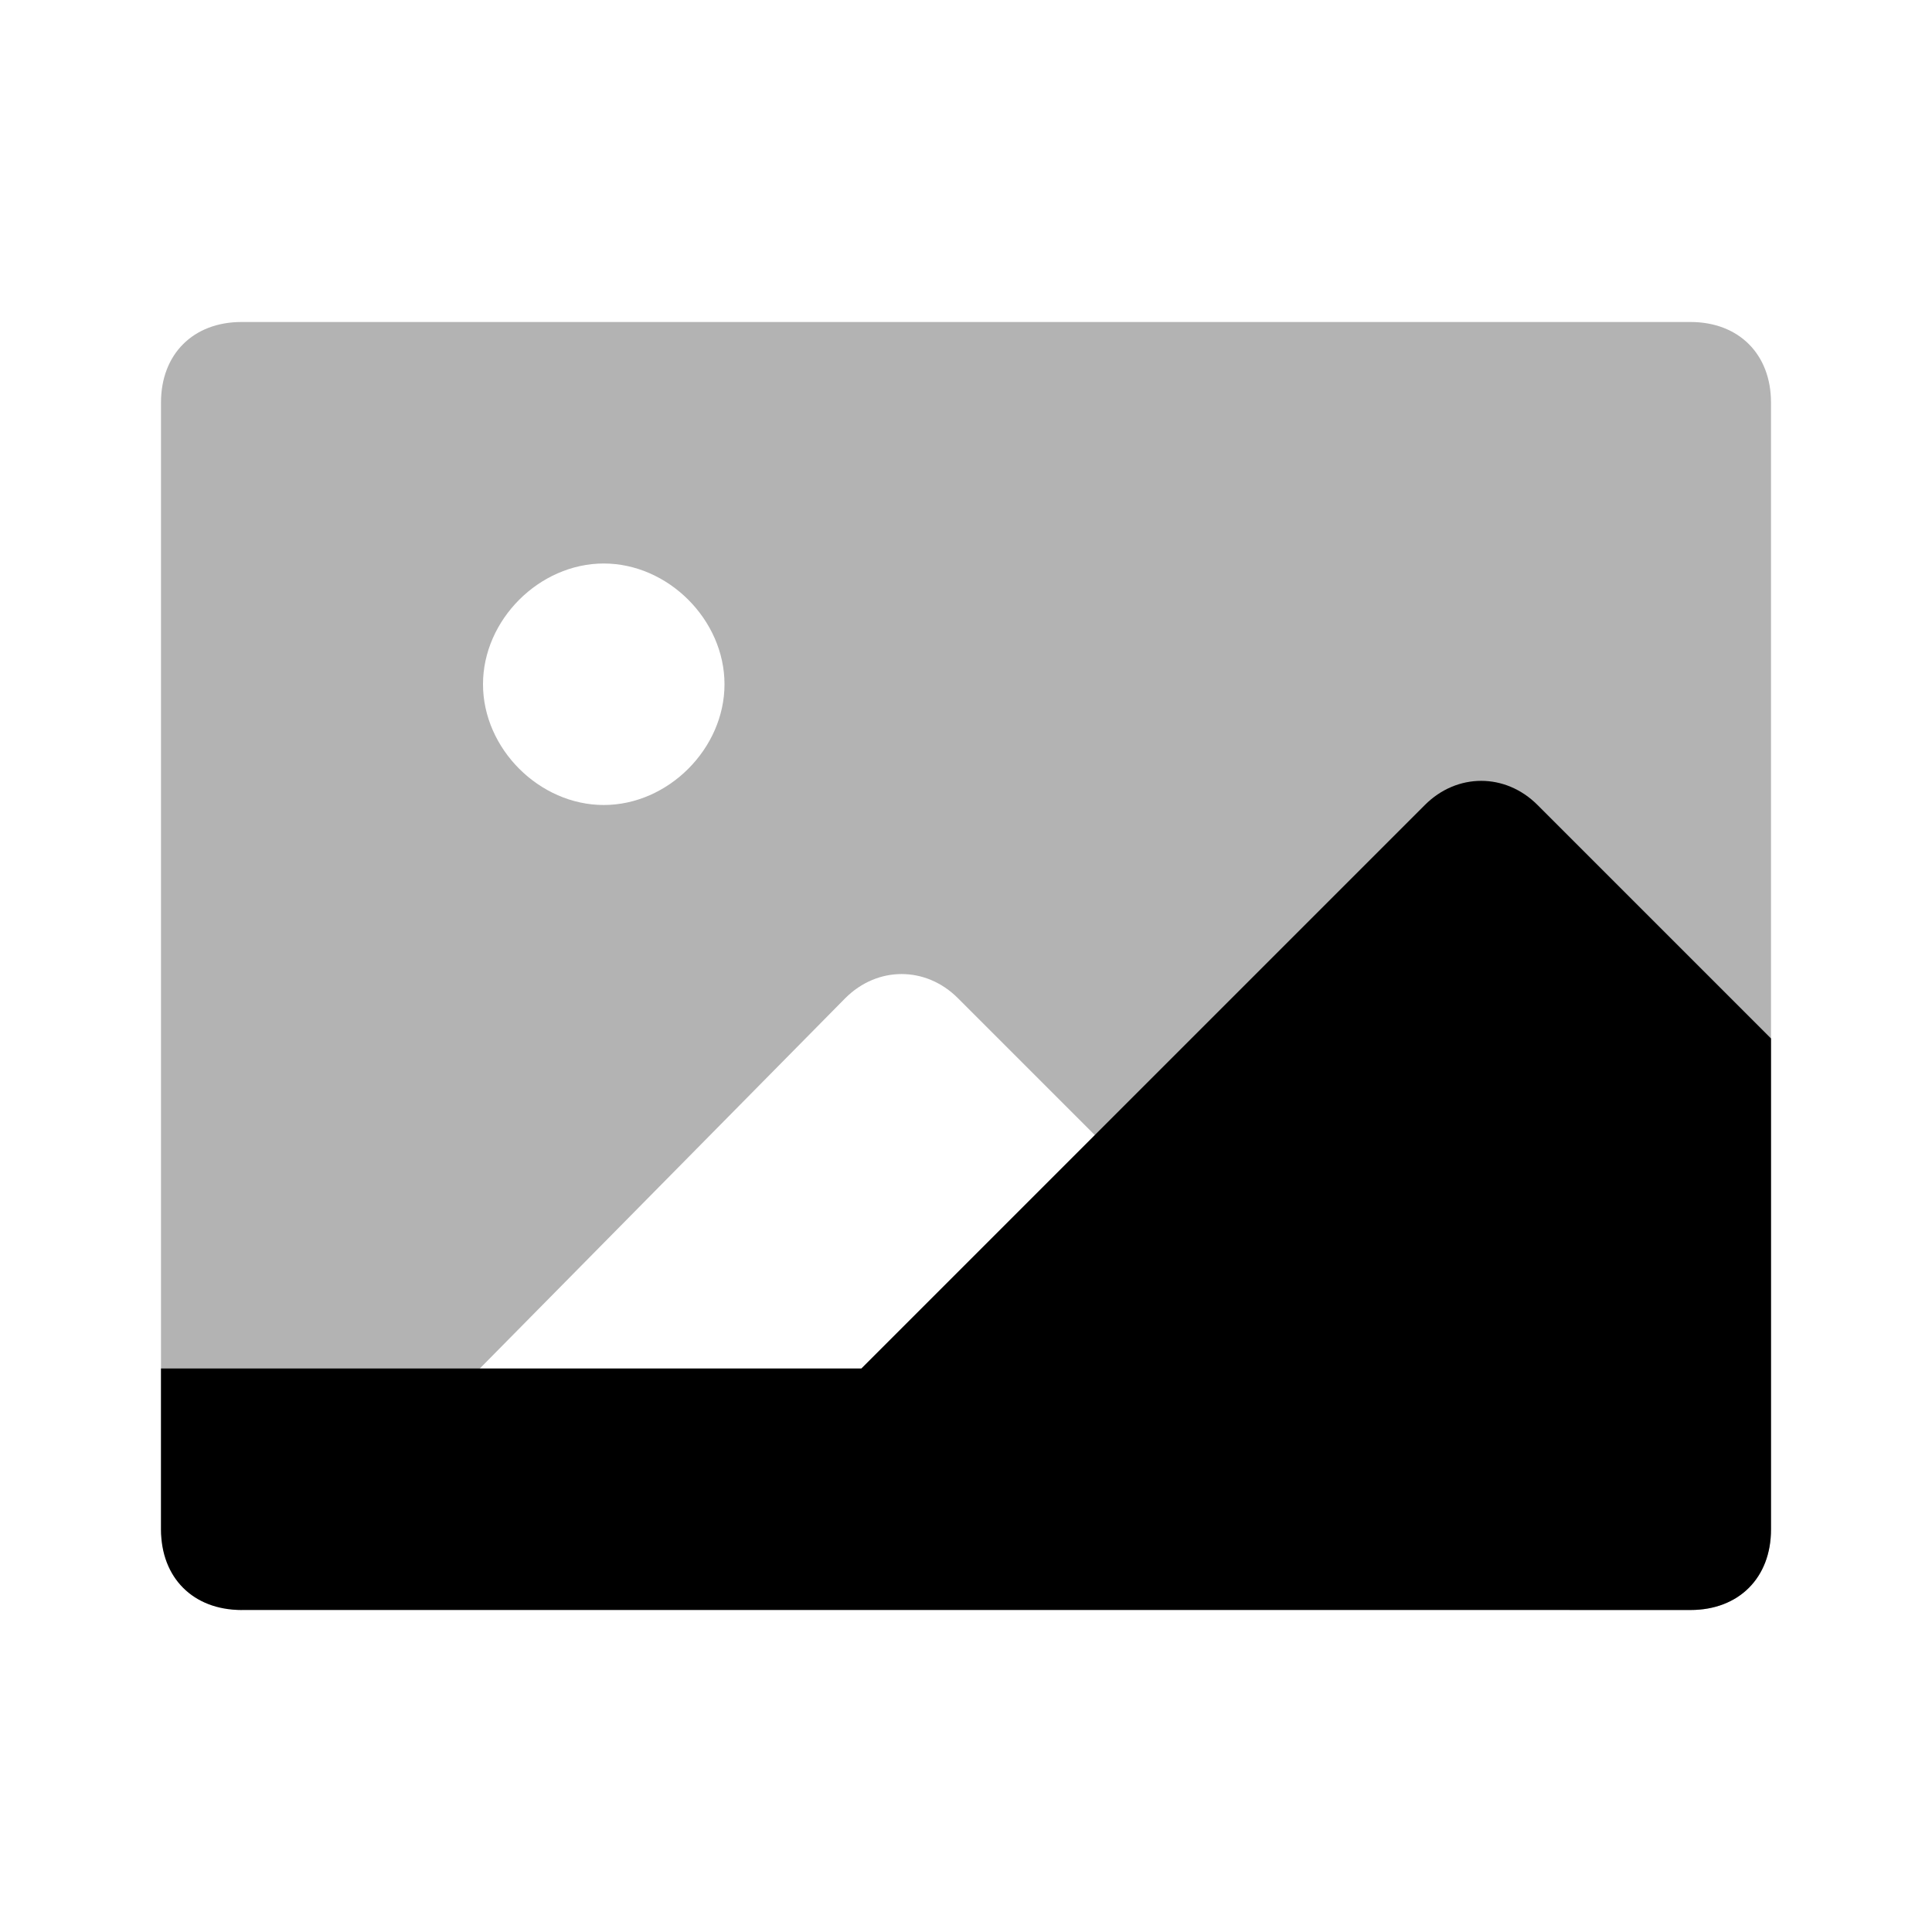
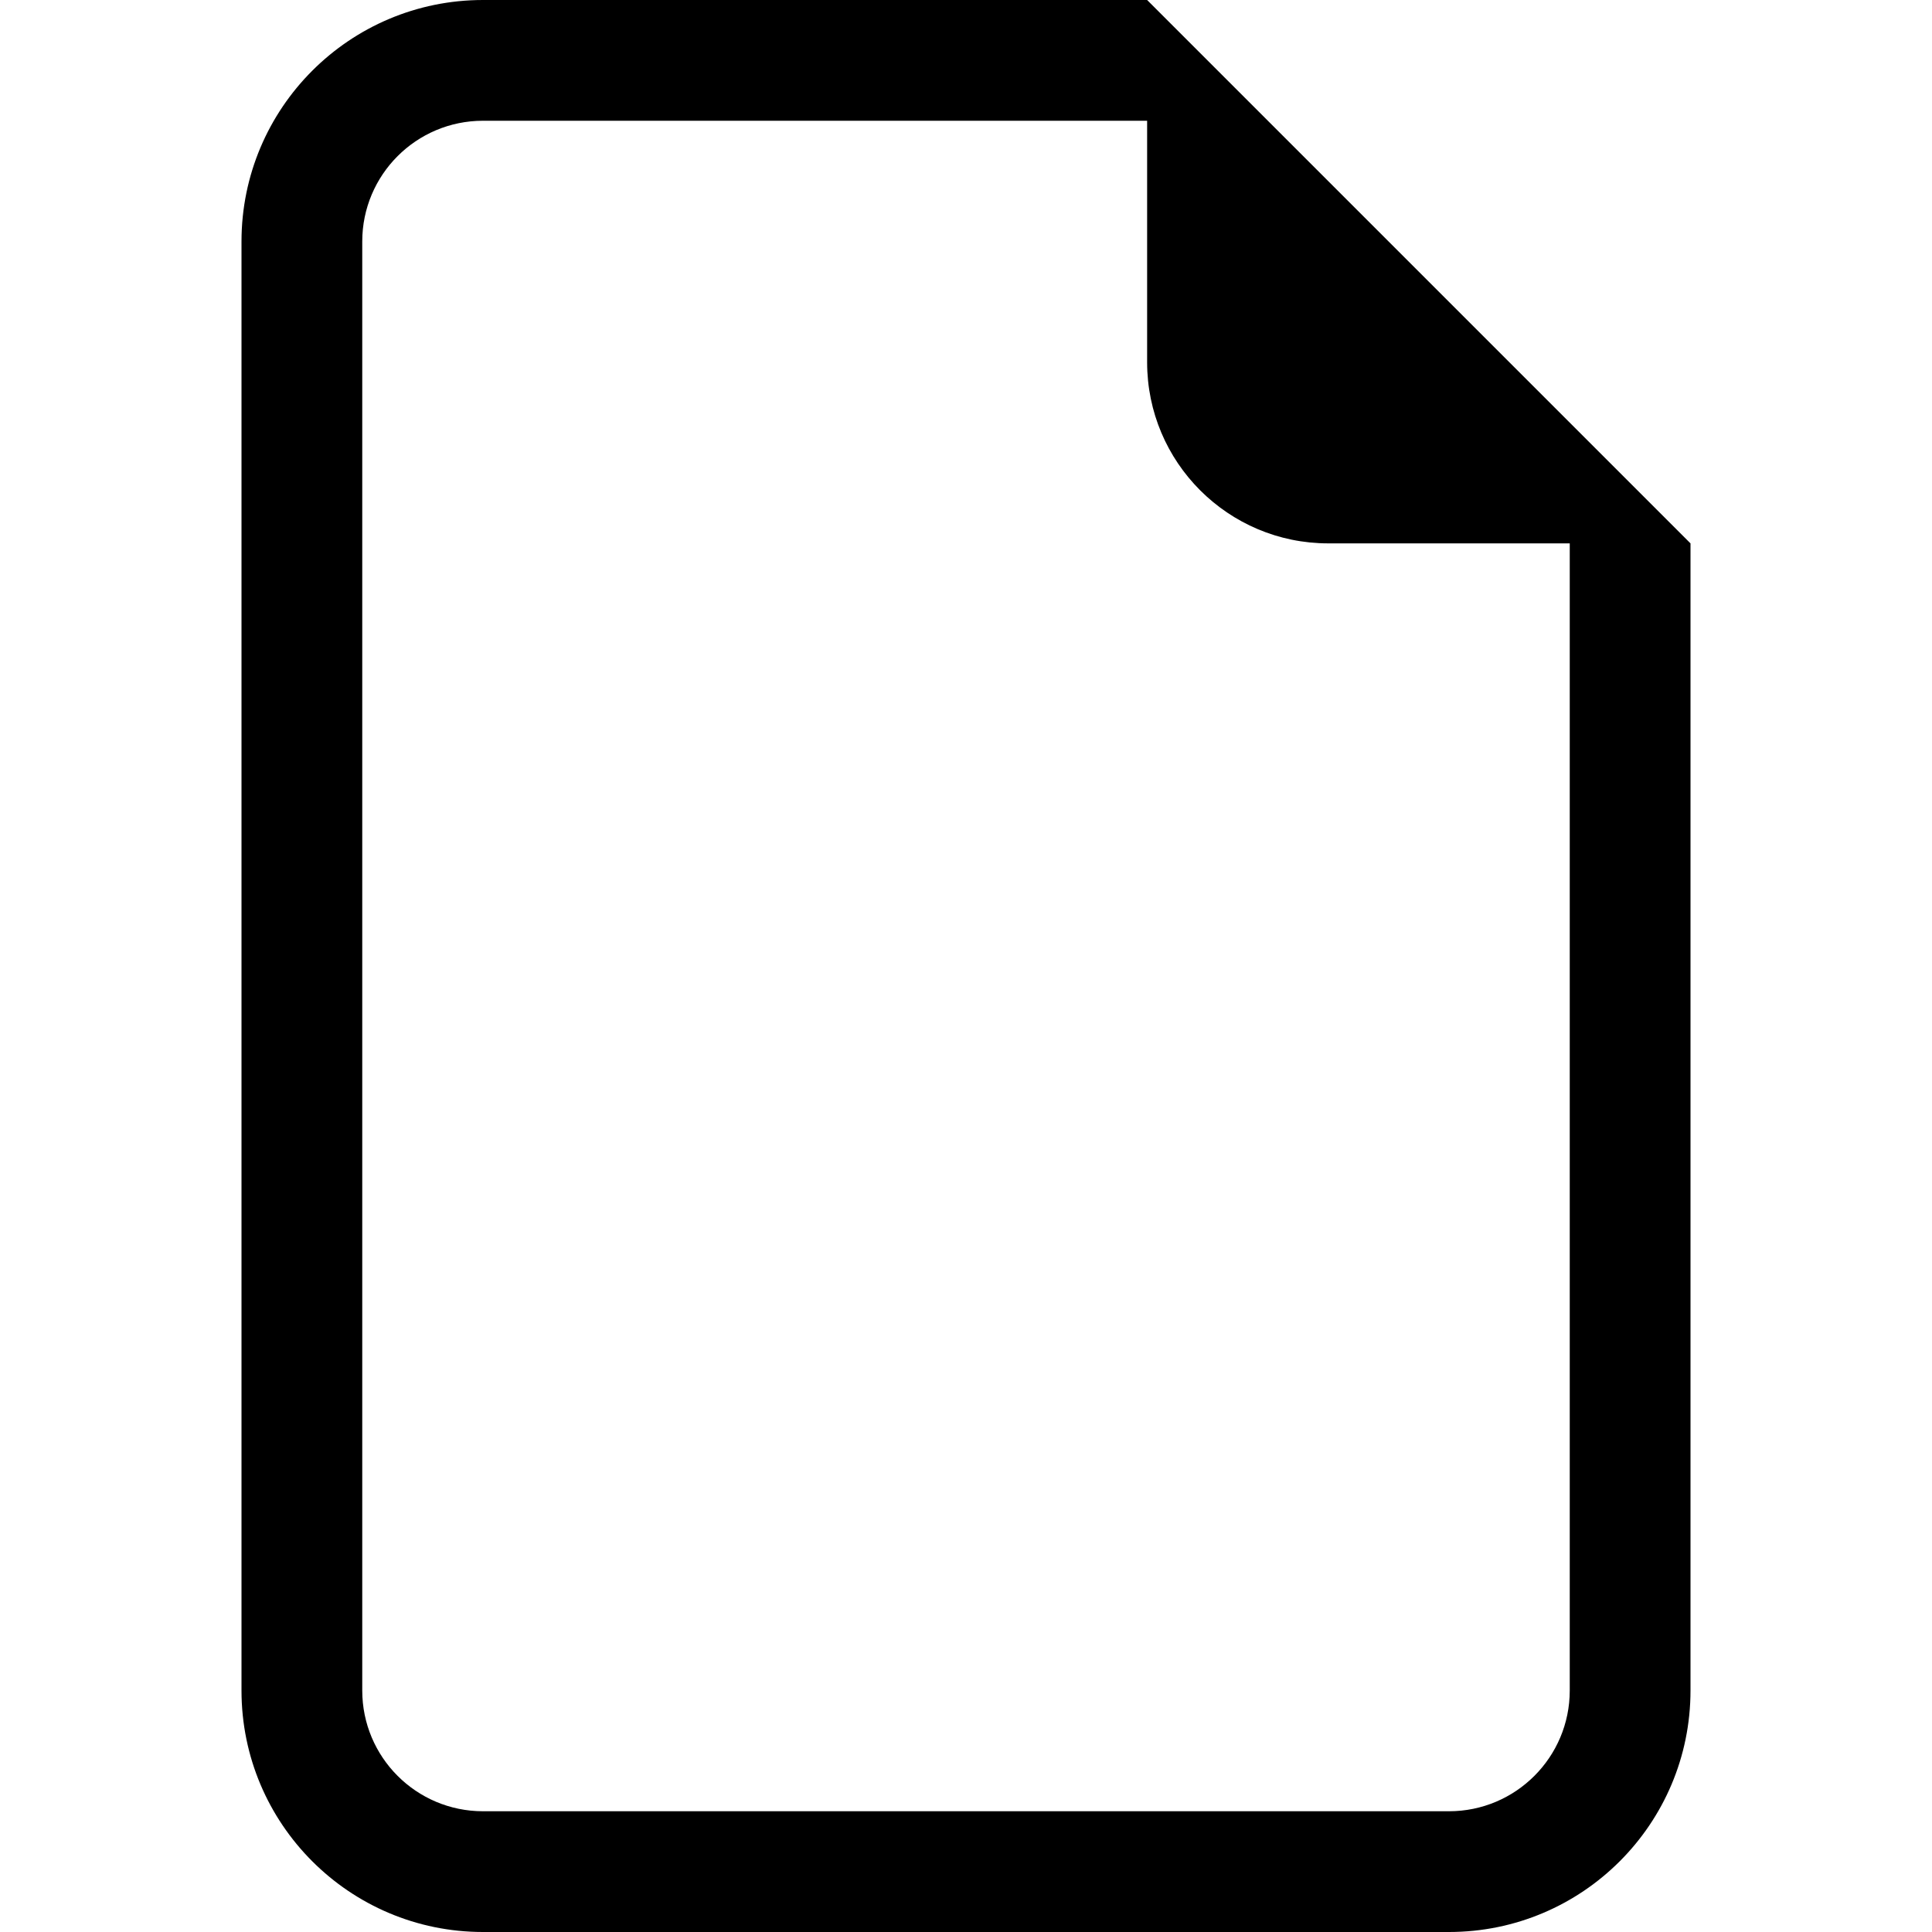
- <svg xmlns="http://www.w3.org/2000/svg" width="24" height="24" viewBox="0 0 24 24" fill="none">
-   <path opacity="0.3" d="M22 5V19C22 19.6 21.6 20 21 20H19.5L11.9 12.4C11.5 12 10.9 12 10.5 12.4L3 20C2.5 20 2 19.5 2 19V5C2 4.4 2.4 4 3 4H21C21.6 4 22 4.4 22 5ZM7.5 7C6.7 7 6 7.7 6 8.5C6 9.3 6.7 10 7.5 10C8.3 10 9 9.3 9 8.5C9 7.7 8.3 7 7.5 7Z" fill="currentColor" />
-   <path d="M19.1 10C18.7 9.6 18.1 9.6 17.7 10L10.7 17H2V19C2 19.6 2.4 20 3 20H21C21.6 20 22 19.6 22 19V12.9L19.1 10Z" fill="currentColor" />
+ <svg xmlns="http://www.w3.org/2000/svg" width="16" height="16" fill="currentColor" class="bi bi-file-earmark" viewBox="0 0 16 16">
+   <path d="M14 4.5V14a2 2 0 0 1-2 2H4a2 2 0 0 1-2-2V2a2 2 0 0 1 2-2h5.5L14 4.5zm-3 0A1.5 1.5 0 0 1 9.5 3V1H4a1 1 0 0 0-1 1v12a1 1 0 0 0 1 1h8a1 1 0 0 0 1-1V4.5h-2z" />
</svg>
